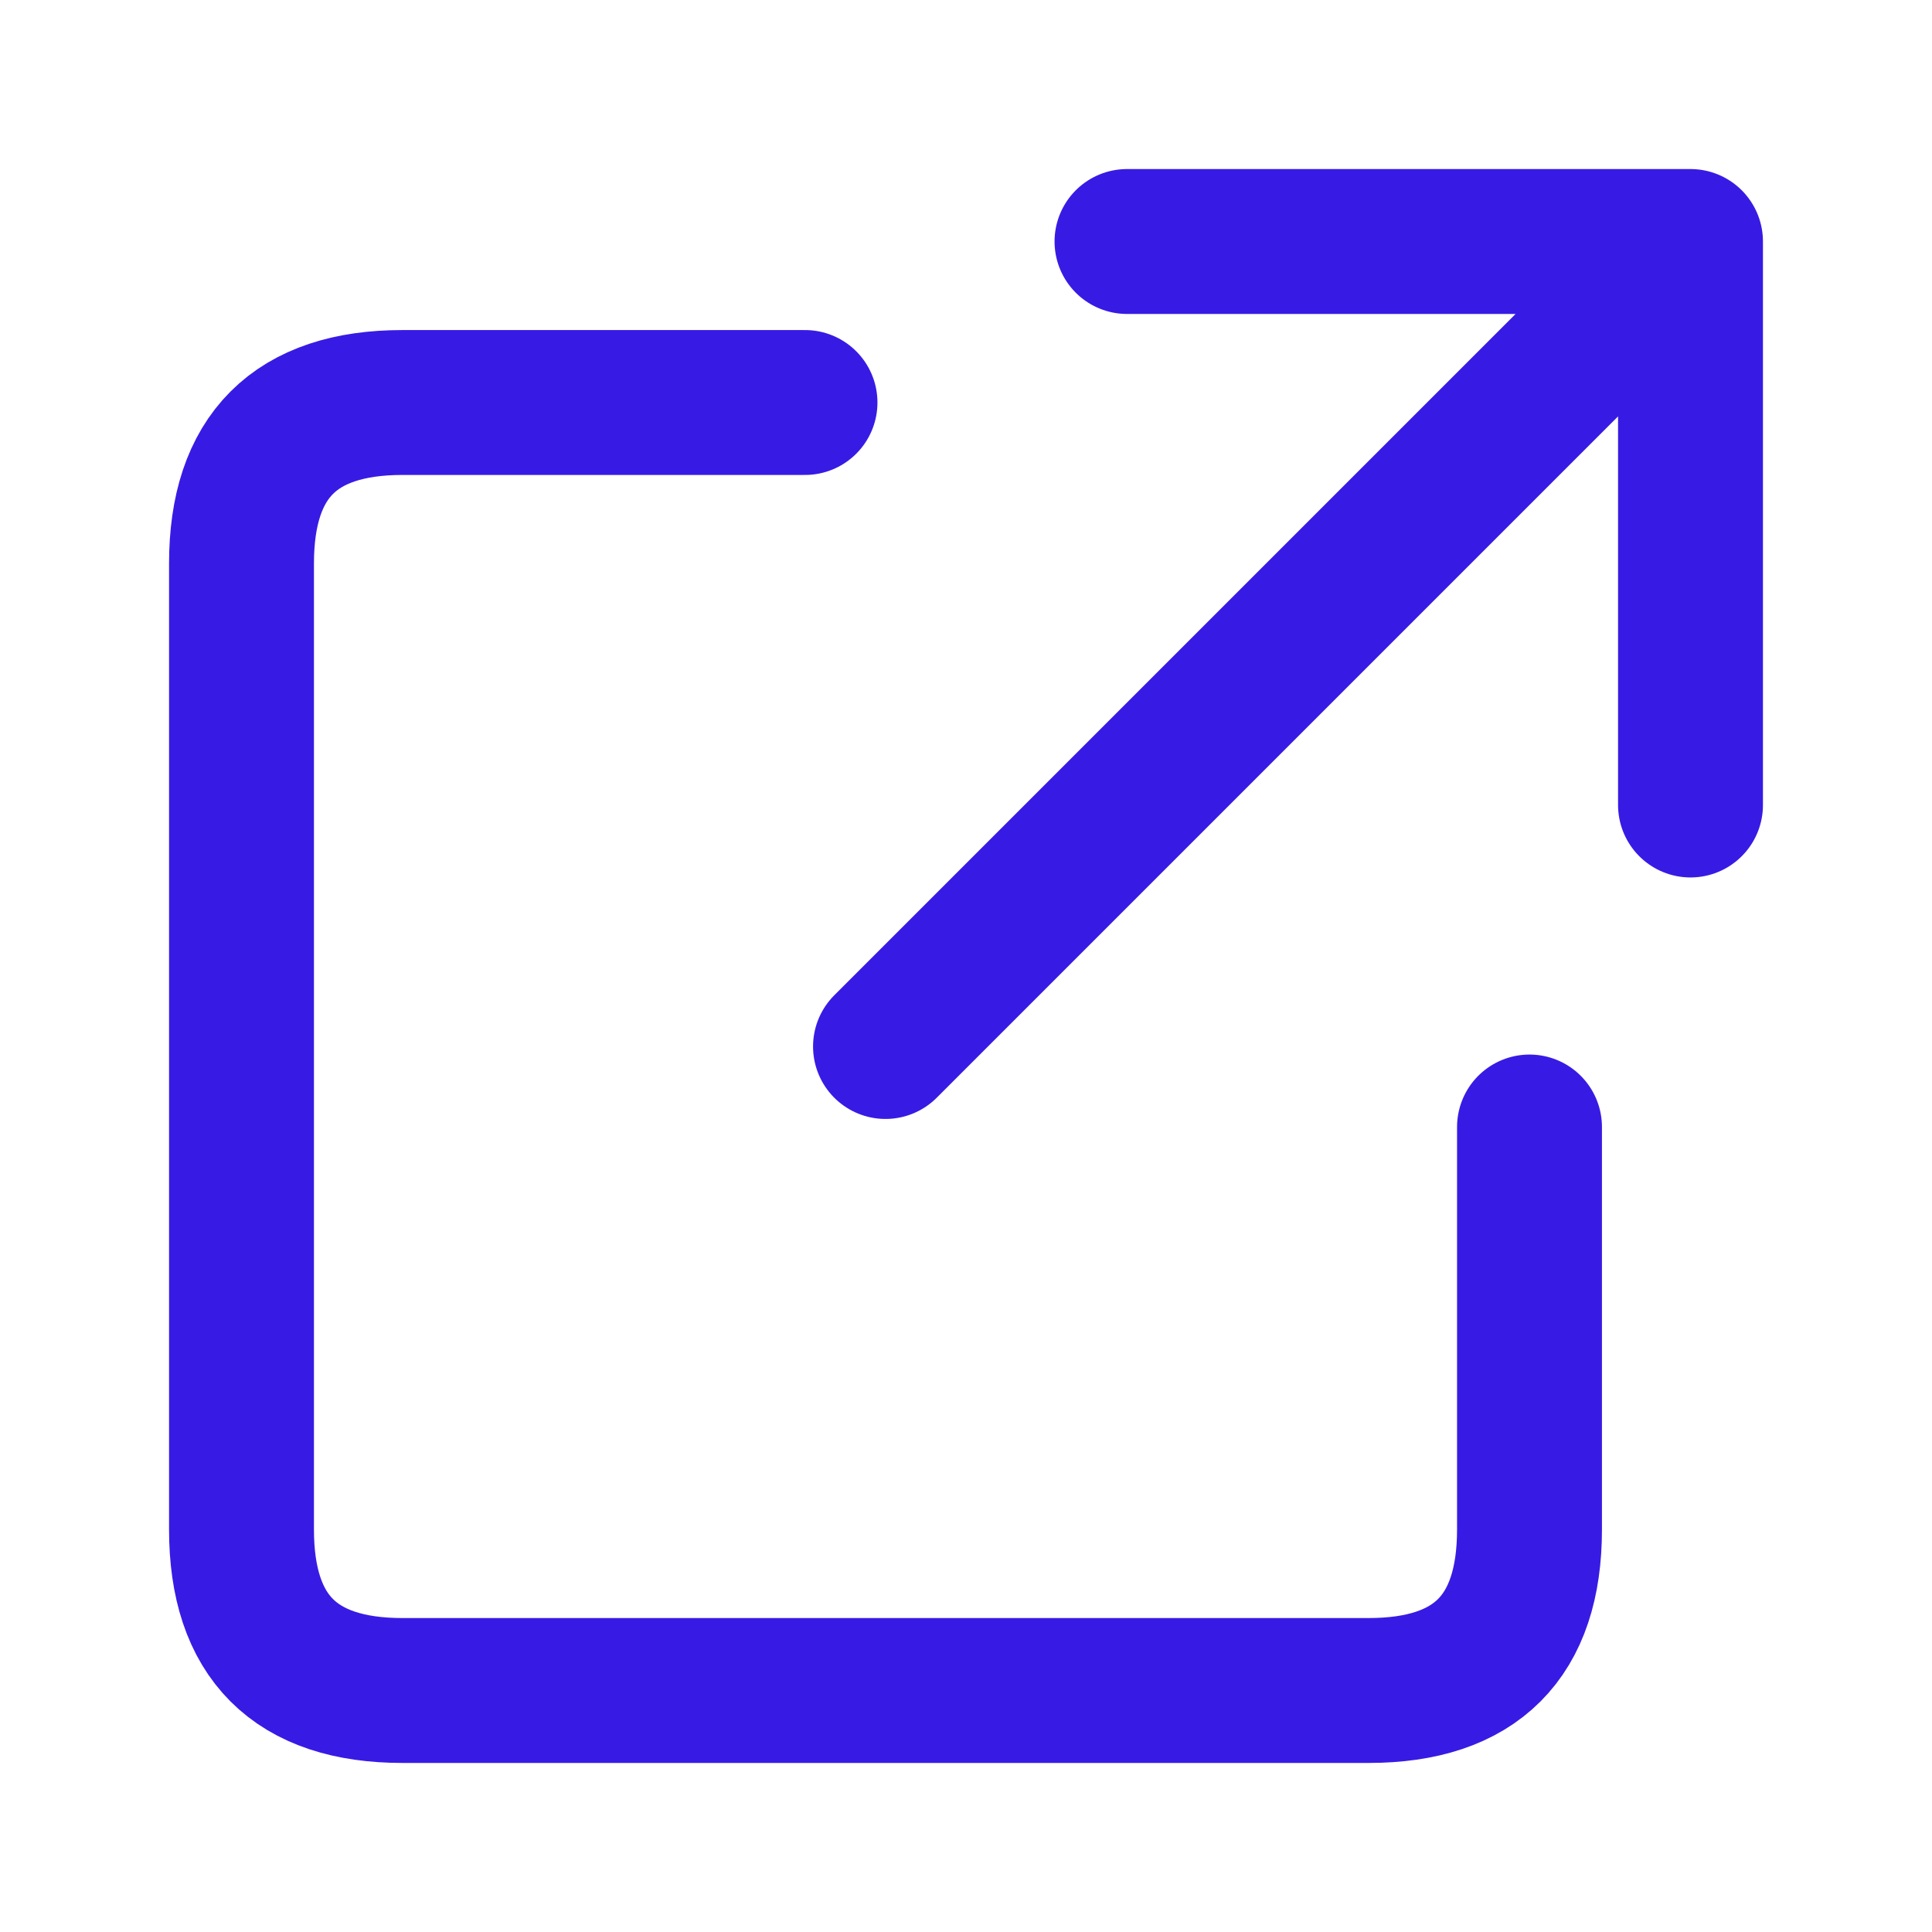
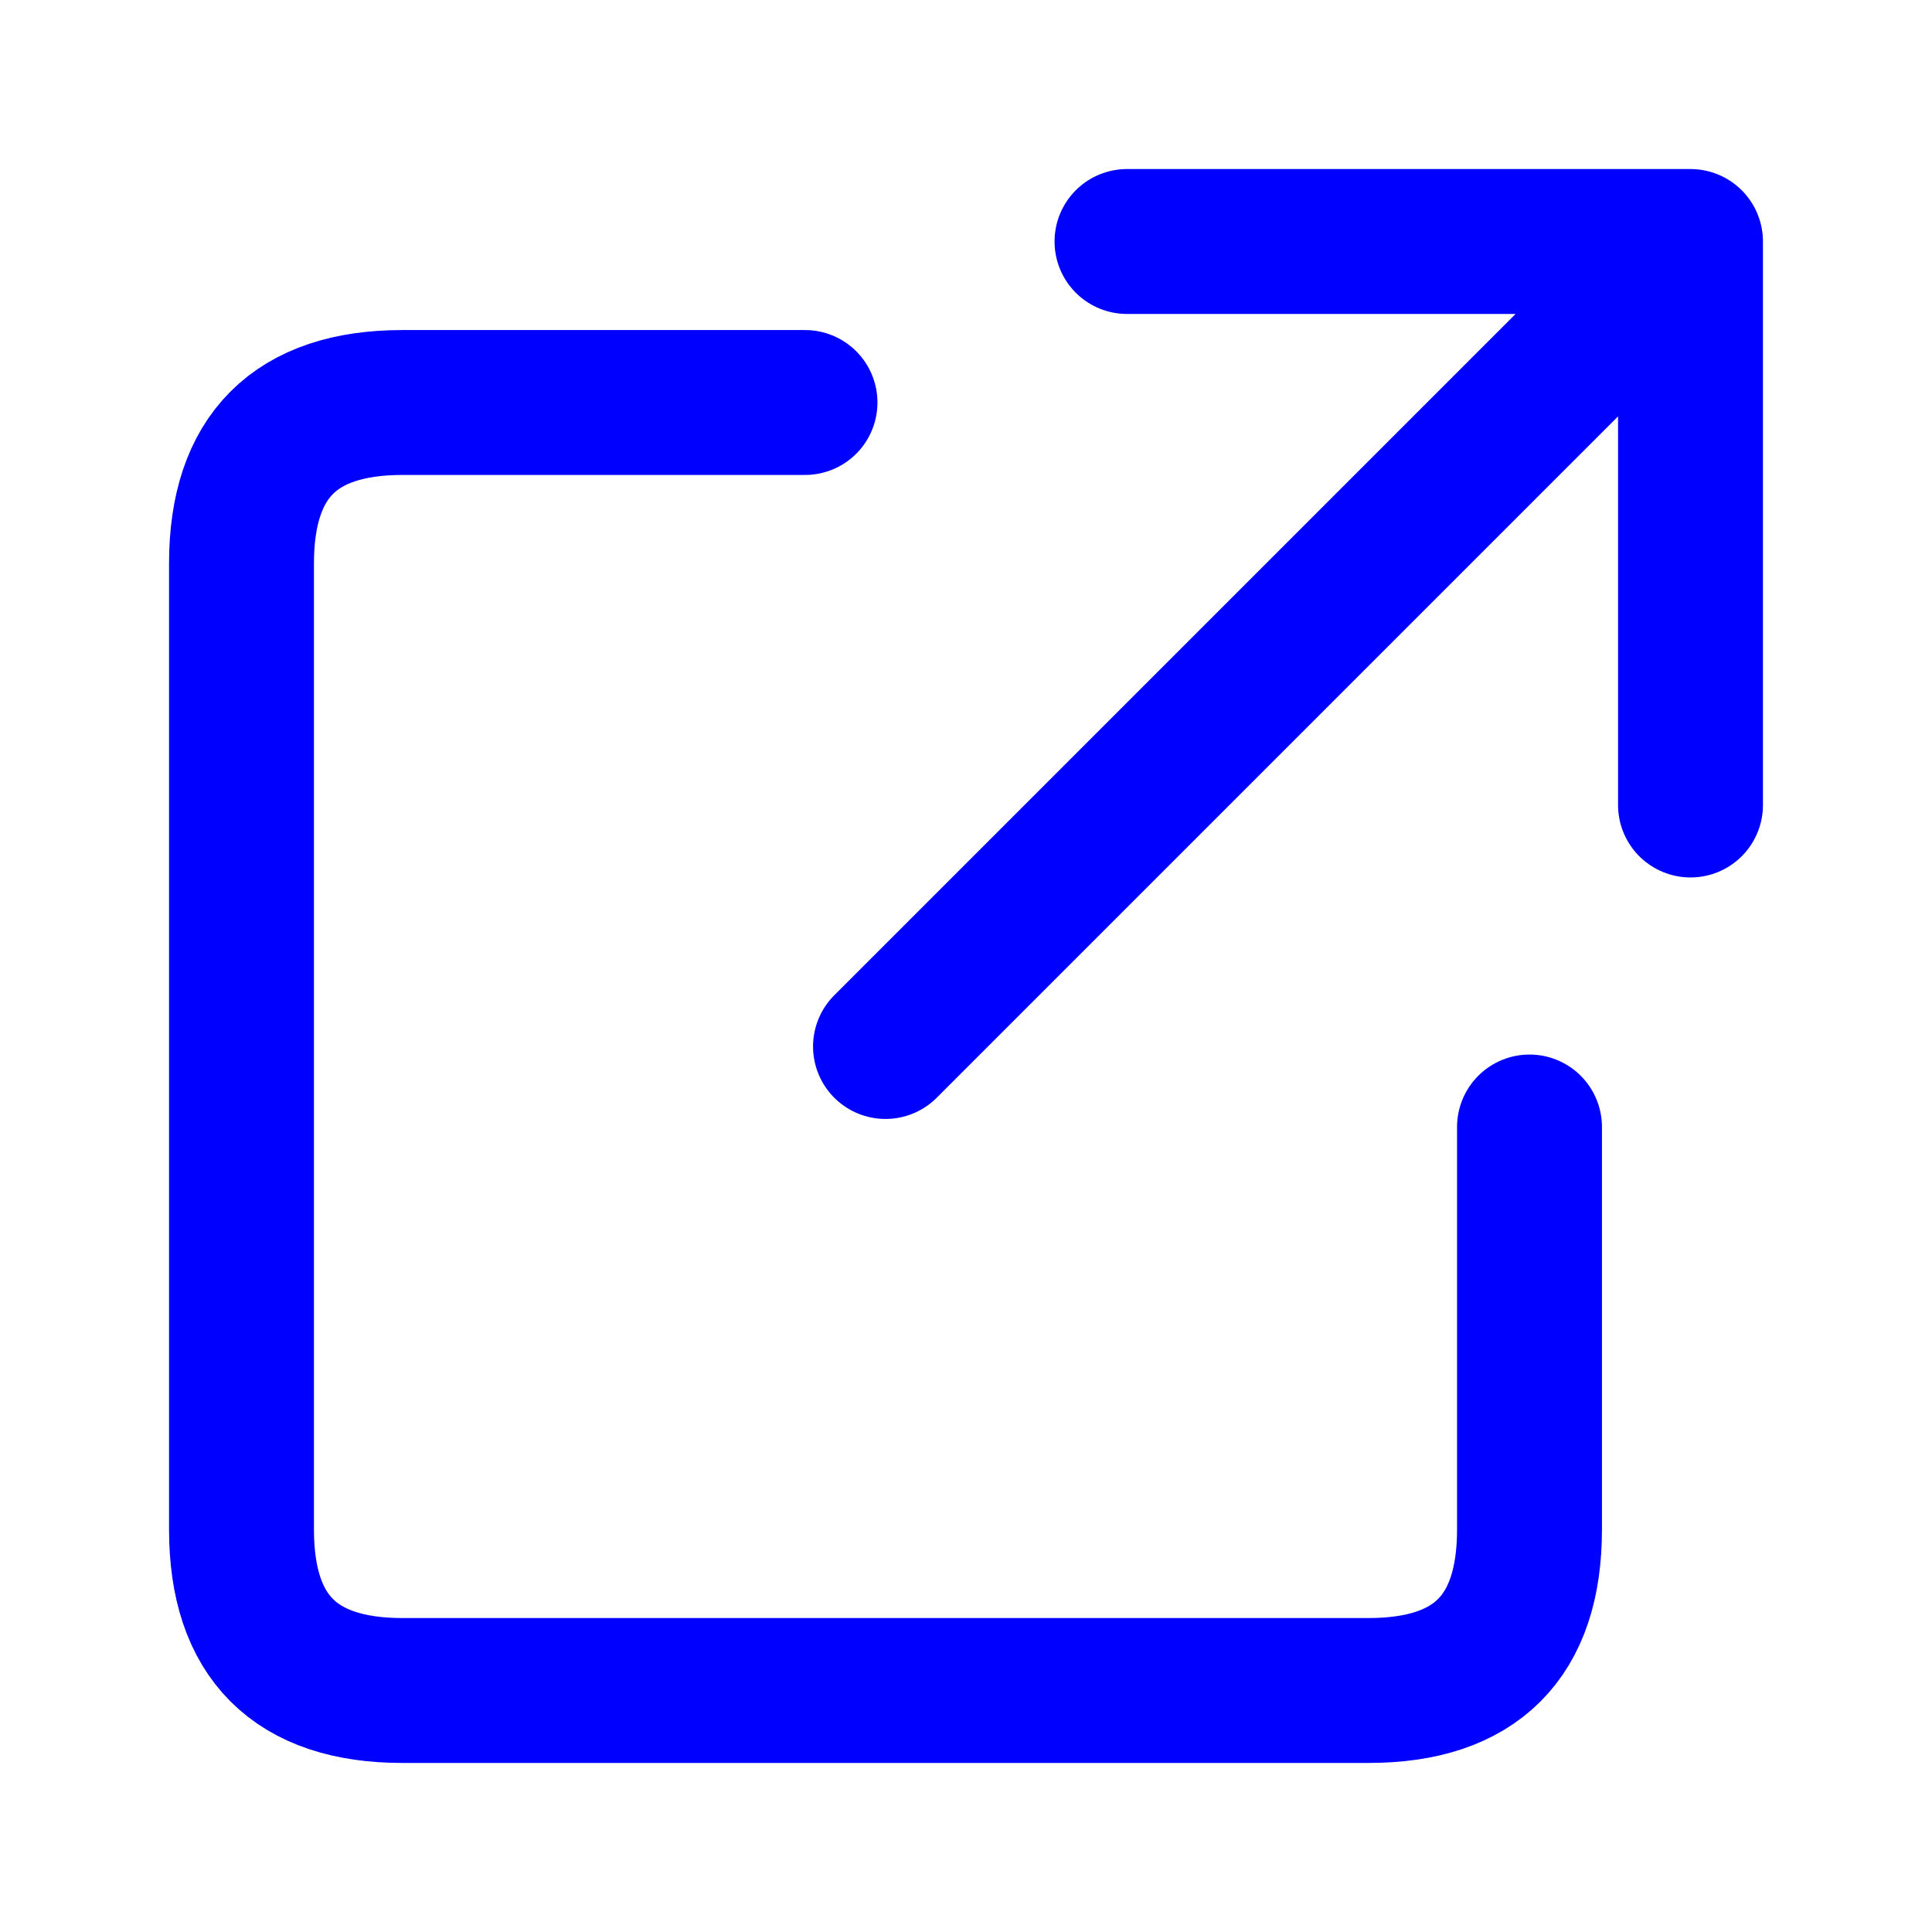
<svg xmlns="http://www.w3.org/2000/svg" viewBox="0 0 24 24">
-   <path d="M14,3 L21,3 L21,10 M21,3 L11,13 M10,5 L5,5 Q3,5 3,7 L3,19 Q3,21 5,21 L17,21 Q19,21 19,19 L19,14" fill="none" stroke="#371be4" stroke-width="1.8" stroke-linecap="round" stroke-linejoin="round" />
+   <path d="M14,3 L21,3 L21,10 M21,3 L11,13 M10,5 L5,5 Q3,5 3,7 L3,19 Q3,21 5,21 L17,21 Q19,21 19,19 L19,14" fill="none" stroke="#0000FF" stroke-width="1.8" stroke-linecap="round" stroke-linejoin="round" />
</svg>
